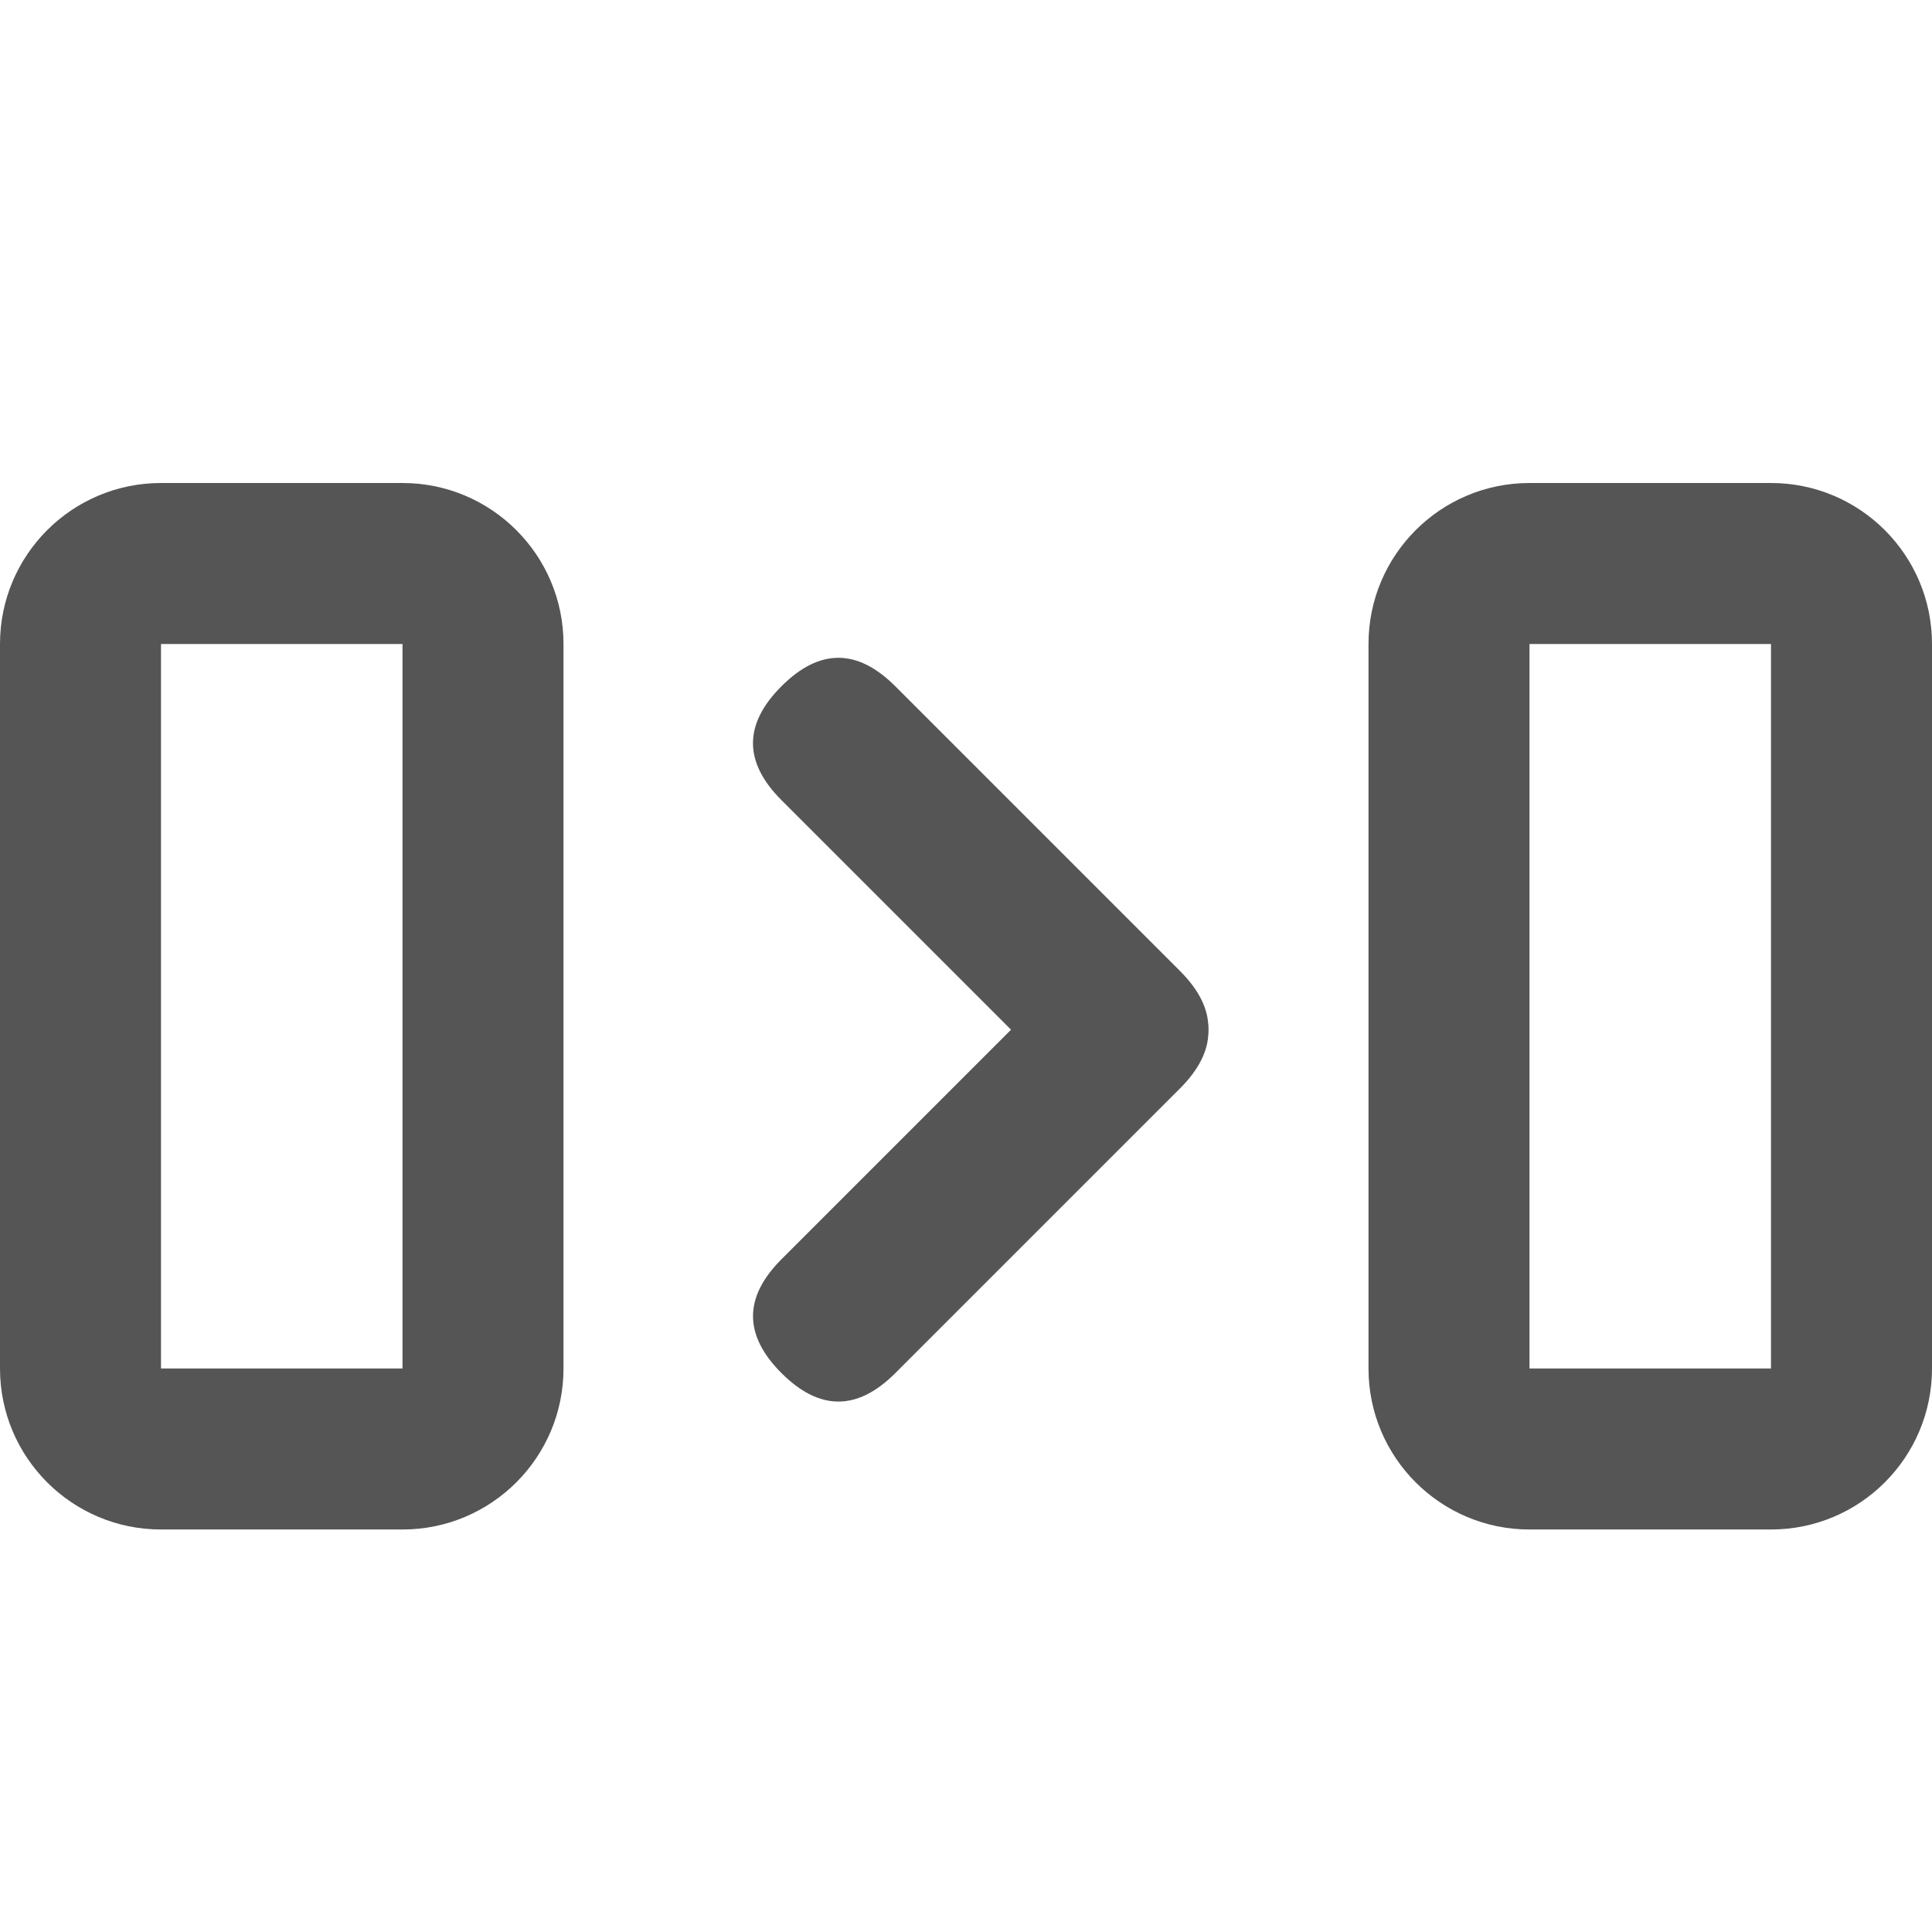
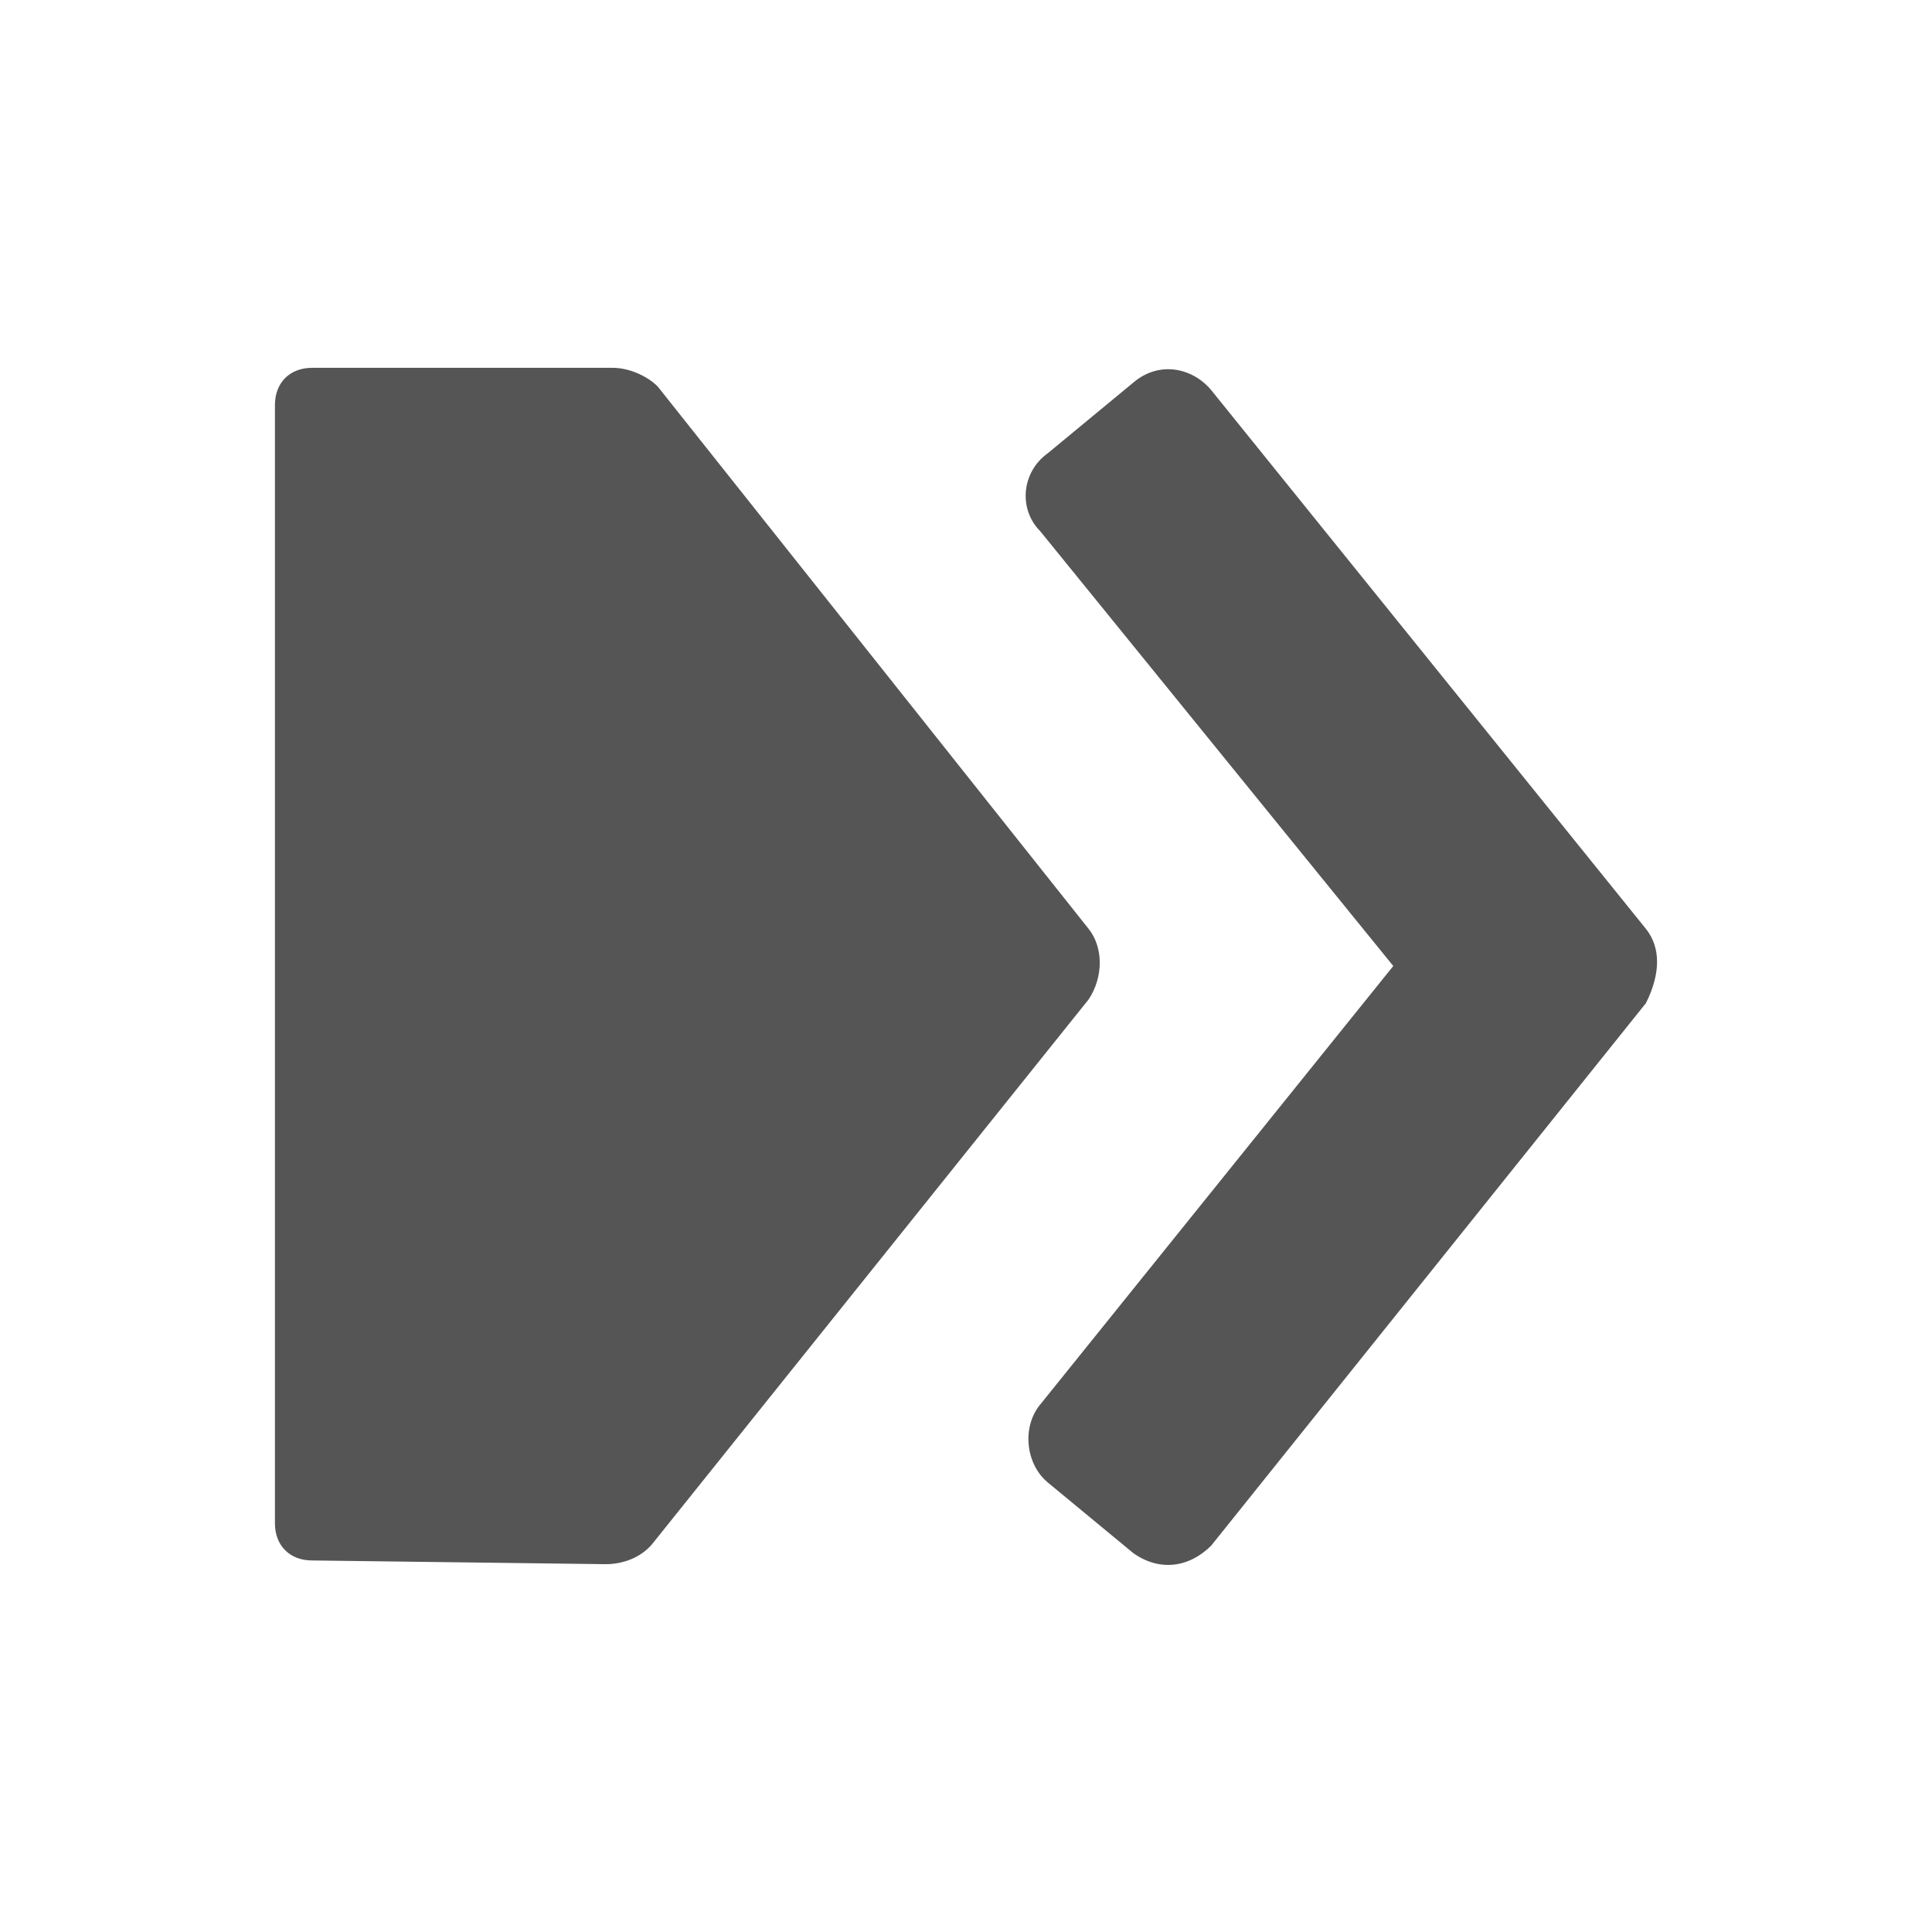
- <svg xmlns="http://www.w3.org/2000/svg" t="1659683532870" class="icon" viewBox="0 0 1024 1024" version="1.1" p-id="2003" width="200" height="200">
-   <path d="M655.543 544.752m-30.17 30.17l0 0q-30.17 30.17-60.34 0l-150.849-150.849q-30.17-30.17 0-60.34l0 0q30.17-30.17 60.34 0l150.849 150.849q30.17 30.17 0 60.34Z" fill="#555555" p-id="2004" />
-   <path d="M595.22 486.412m30.17 30.17l0 0q30.17 30.17 0 60.34l-150.849 150.849q-30.17 30.17-60.34 0l0 0q-30.17-30.17 0-60.34l150.849-150.849q30.17-30.17 60.34 0Z" fill="#555555" p-id="2005" />
-   <path d="M213.333 341.333H85.333v384h128V341.333m85.333 0v384a85.333 85.333 0 0 1-85.333 85.333H85.333a85.333 85.333 0 0 1-85.333-85.333V341.333a85.333 85.333 0 0 1 85.333-85.333h128a85.333 85.333 0 0 1 85.333 85.333zM938.667 341.333h-128v384h128V341.333m85.333 0v384a85.333 85.333 0 0 1-85.333 85.333h-128a85.333 85.333 0 0 1-85.333-85.333V341.333a85.333 85.333 0 0 1 85.333-85.333h128a85.333 85.333 0 0 1 85.333 85.333z" fill="#555555" p-id="2006" />
+ <svg xmlns="http://www.w3.org/2000/svg" t="1628599115473" class="icon" viewBox="0 0 1024 1024" version="1.1" p-id="10639" width="200" height="200">
+   <defs>
+     <style type="text/css" />
+   </defs>
+   <path d="M165.415 827.077c-11.815 0-19.692-7.877-19.692-19.692V214.646c0-11.815 7.877-19.692 19.692-19.692h159.508c7.877 0 17.723 3.938 23.631 9.846L576.985 492.308c7.877 9.846 7.877 25.6 0 37.415L346.585 817.231c-5.908 7.877-15.754 11.815-25.6 11.815L165.415 827.077z m706.954-334.769L641.969 206.769c-9.846-11.815-27.569-15.754-41.354-3.938l-45.292 37.415c-13.785 9.846-15.754 29.538-3.938 41.354L738.462 512 551.385 744.369c-9.846 11.815-7.877 31.508 3.938 41.354l45.292 37.415c13.785 9.846 29.538 7.877 41.354-3.938L872.369 531.692c7.877-15.754 7.877-29.538 0-39.385z" p-id="10640" fill="#555555" />
</svg>
